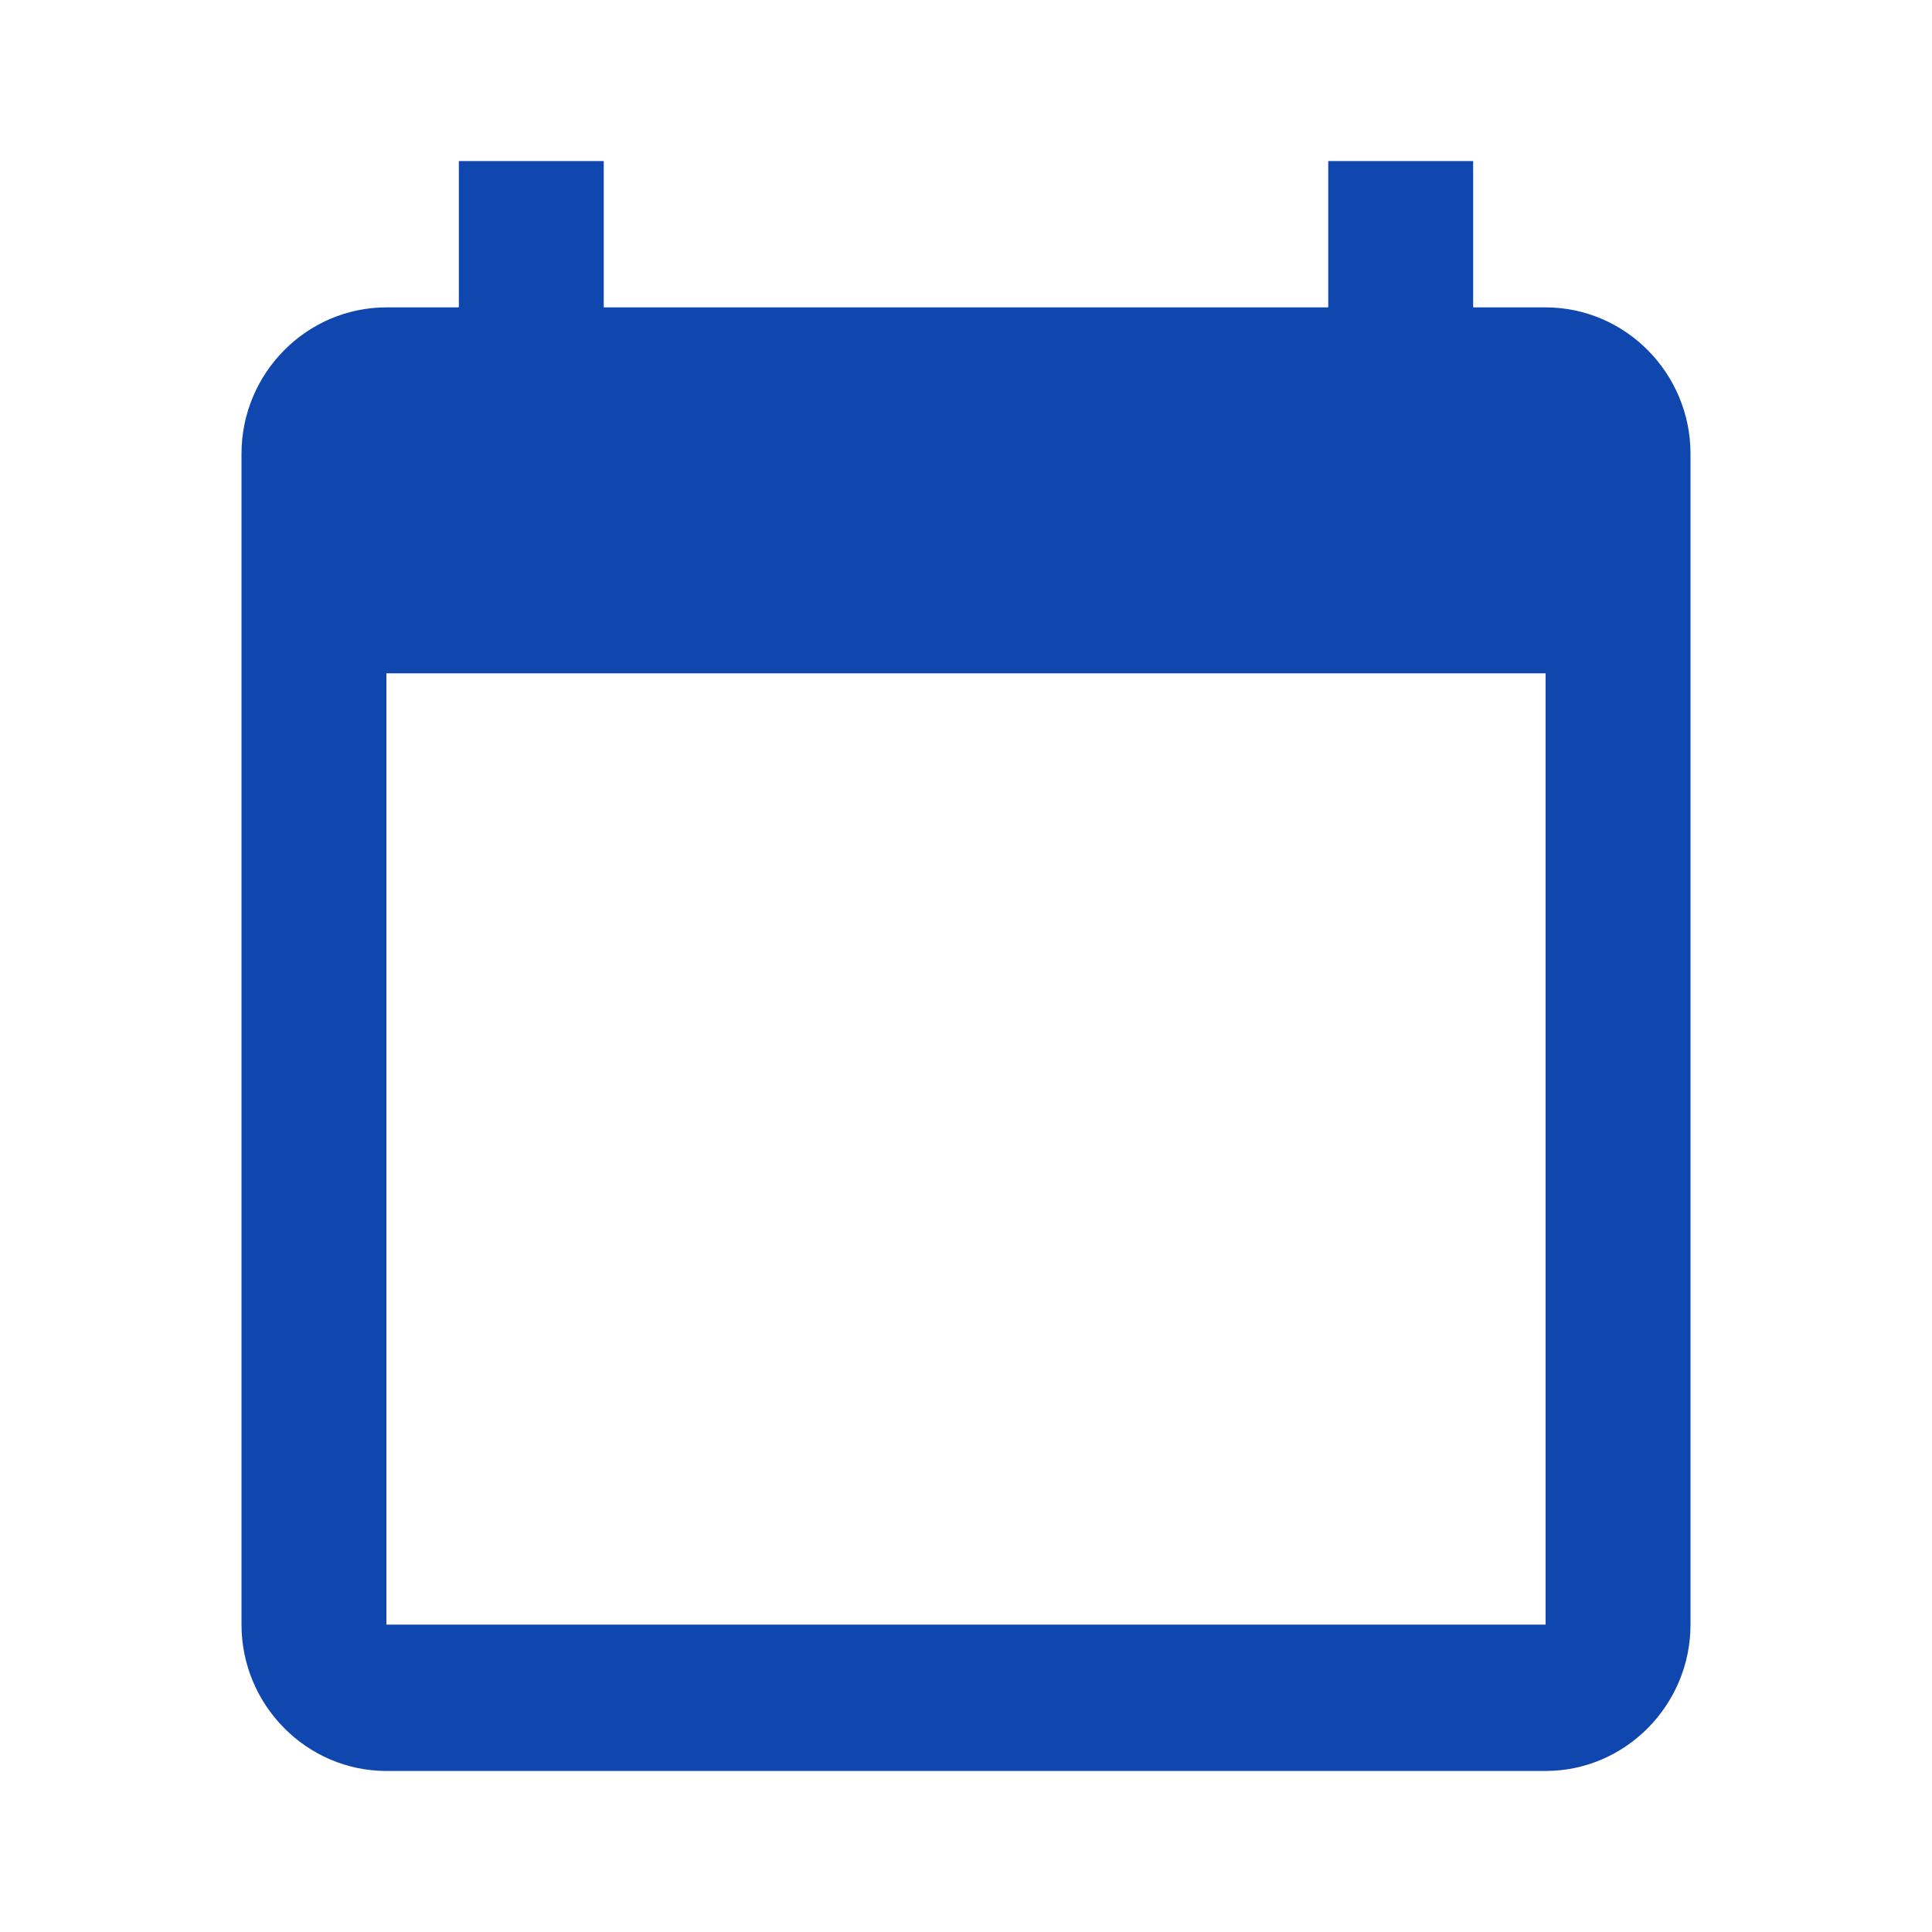
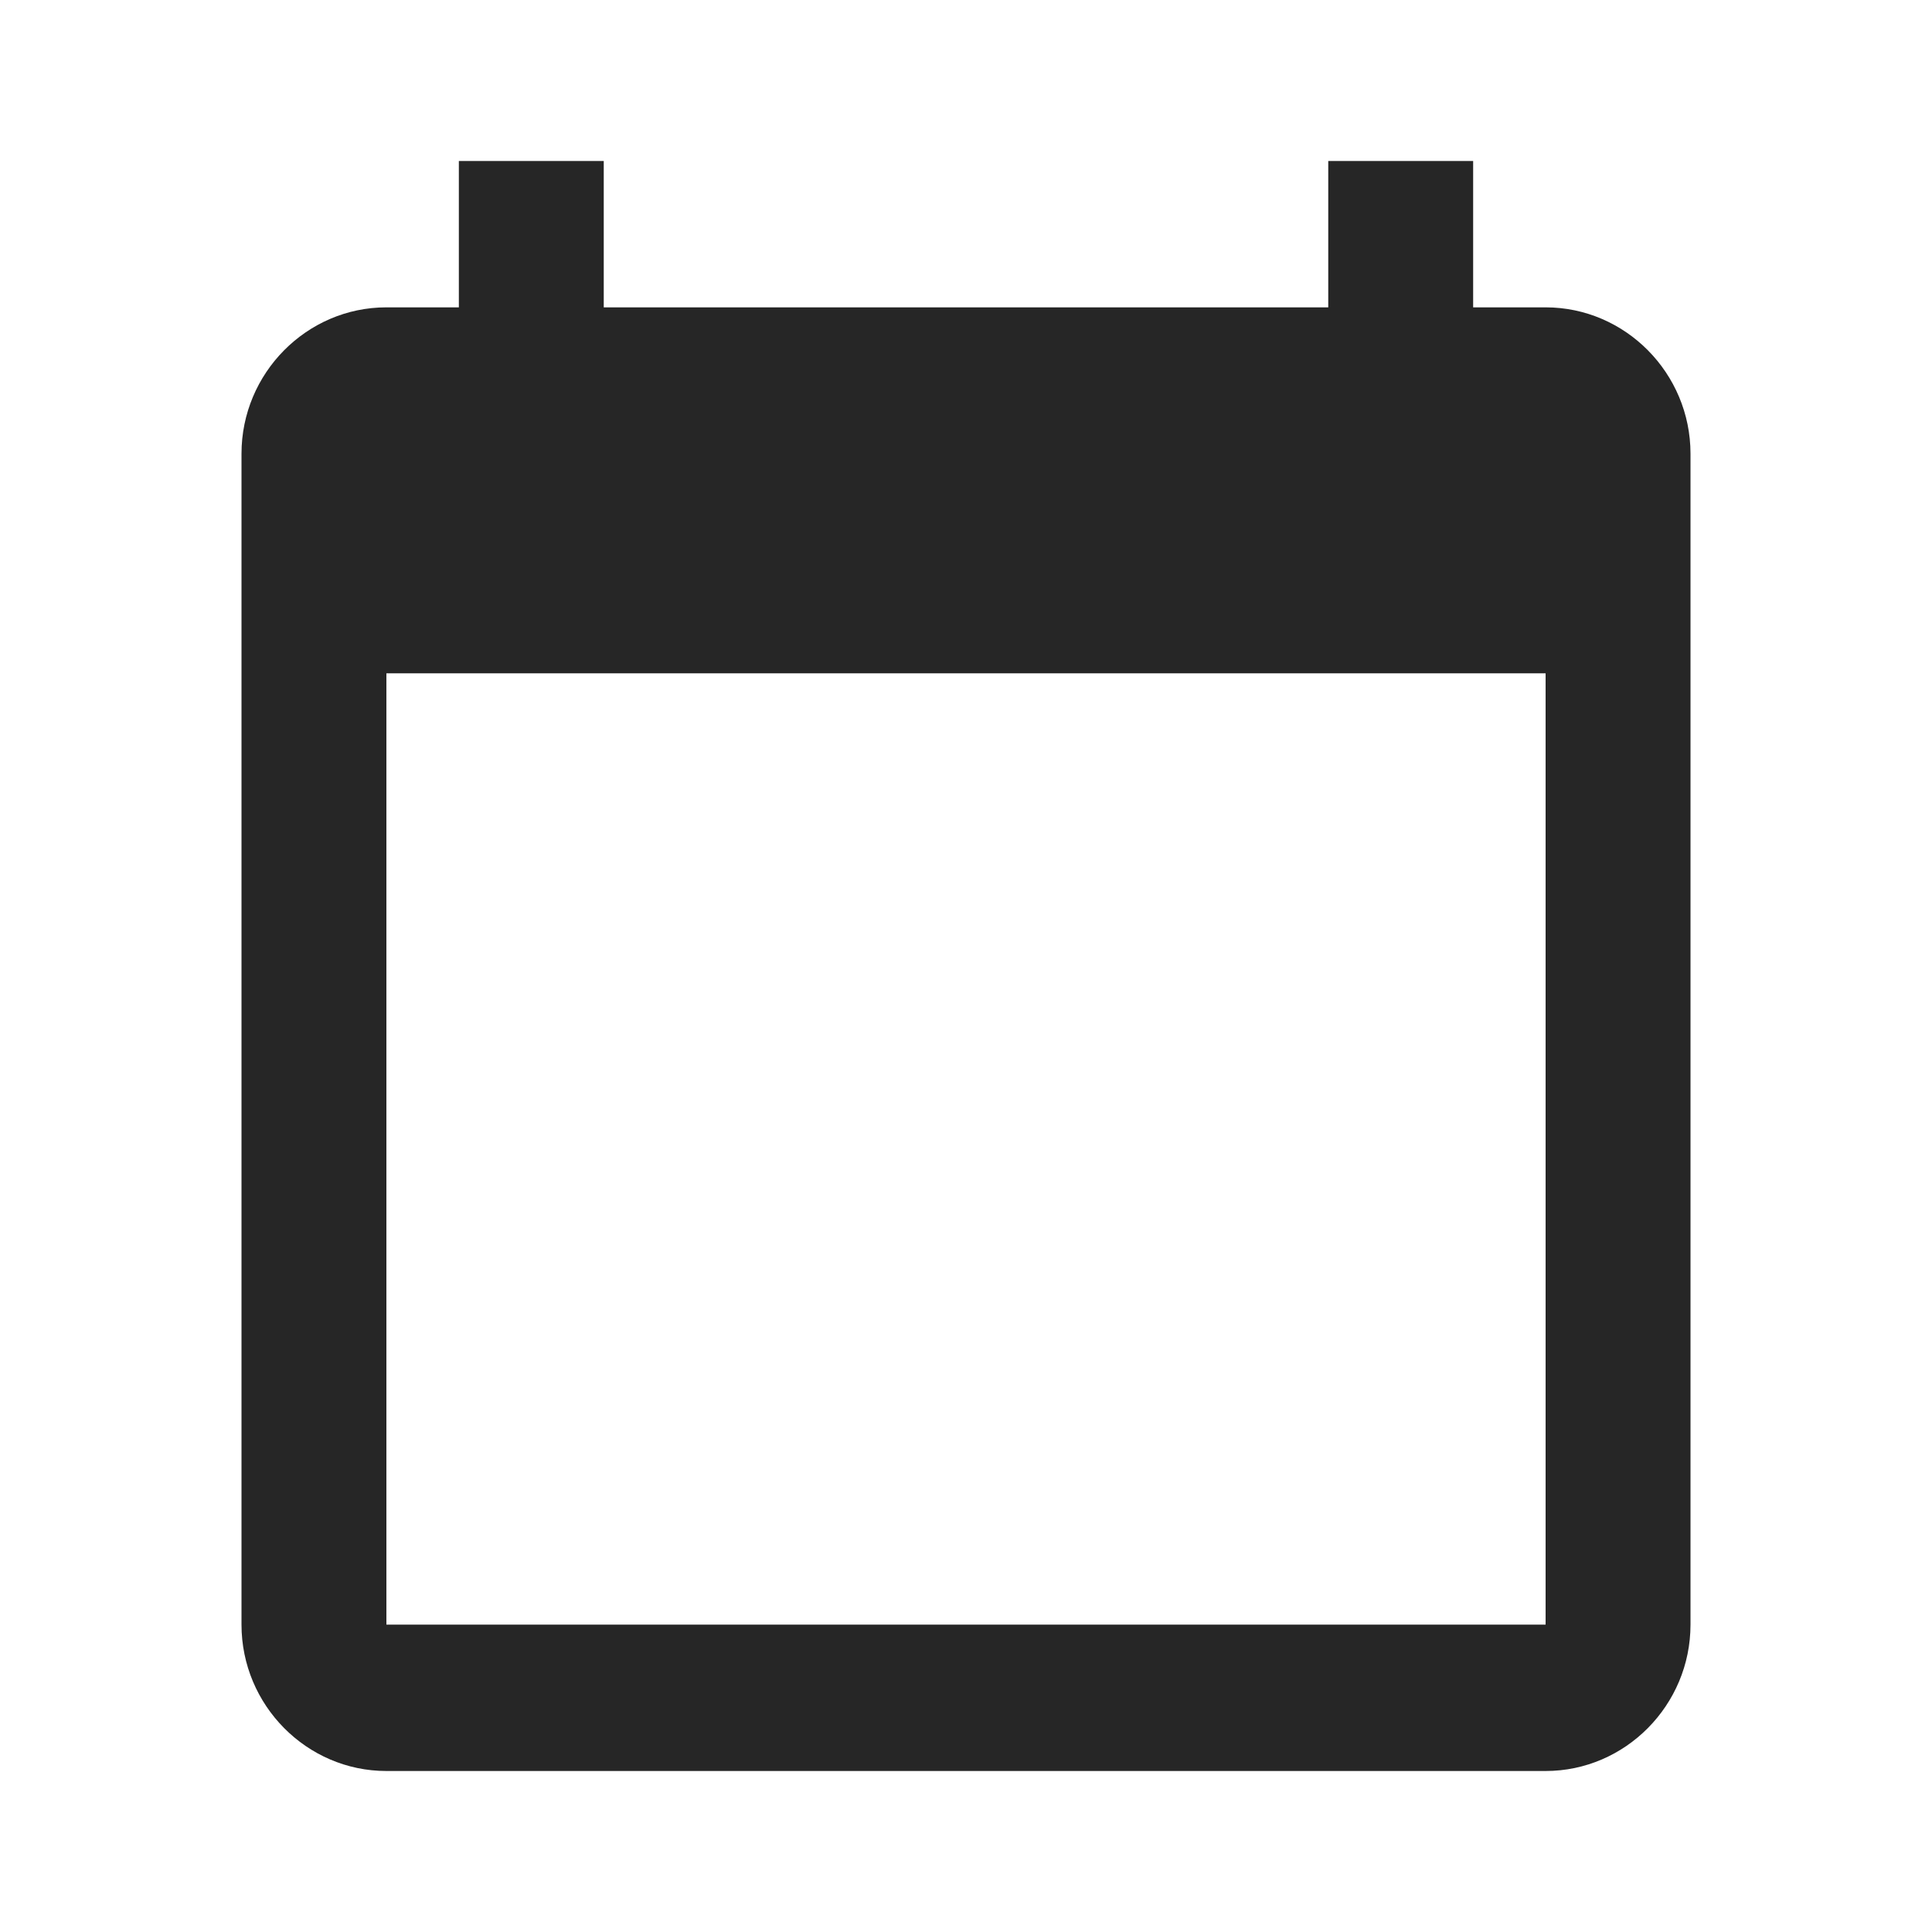
- <svg xmlns="http://www.w3.org/2000/svg" width="20" height="20" viewBox="0 0 20 20" fill="none">
-   <path d="M16 3.182H15.25V1.667H13.75V3.182H6.25V1.667H4.75V3.182H4C3.175 3.182 2.5 3.863 2.5 4.697V16.818C2.5 17.651 3.175 18.333 4 18.333H16C16.825 18.333 17.5 17.651 17.5 16.818V4.697C17.5 3.863 16.825 3.182 16 3.182ZM16 16.818H4V6.97H16V16.818Z" fill="#0F47AF" />
+ <svg xmlns="http://www.w3.org/2000/svg" width="24" height="24" viewBox="0 0 24 24" fill="none">
+   <path d="M19.2 3.818H18.3V2H16.5V3.818H7.5V2H5.7V3.818H4.8C3.81 3.818 3 4.636 3 5.636V20.182C3 21.182 3.81 22 4.8 22H19.2C20.19 22 21 21.182 21 20.182V5.636C21 4.636 20.19 3.818 19.2 3.818ZM19.2 20.182H4.8V8.364H19.2V20.182Z" fill="#262626" />
</svg>
